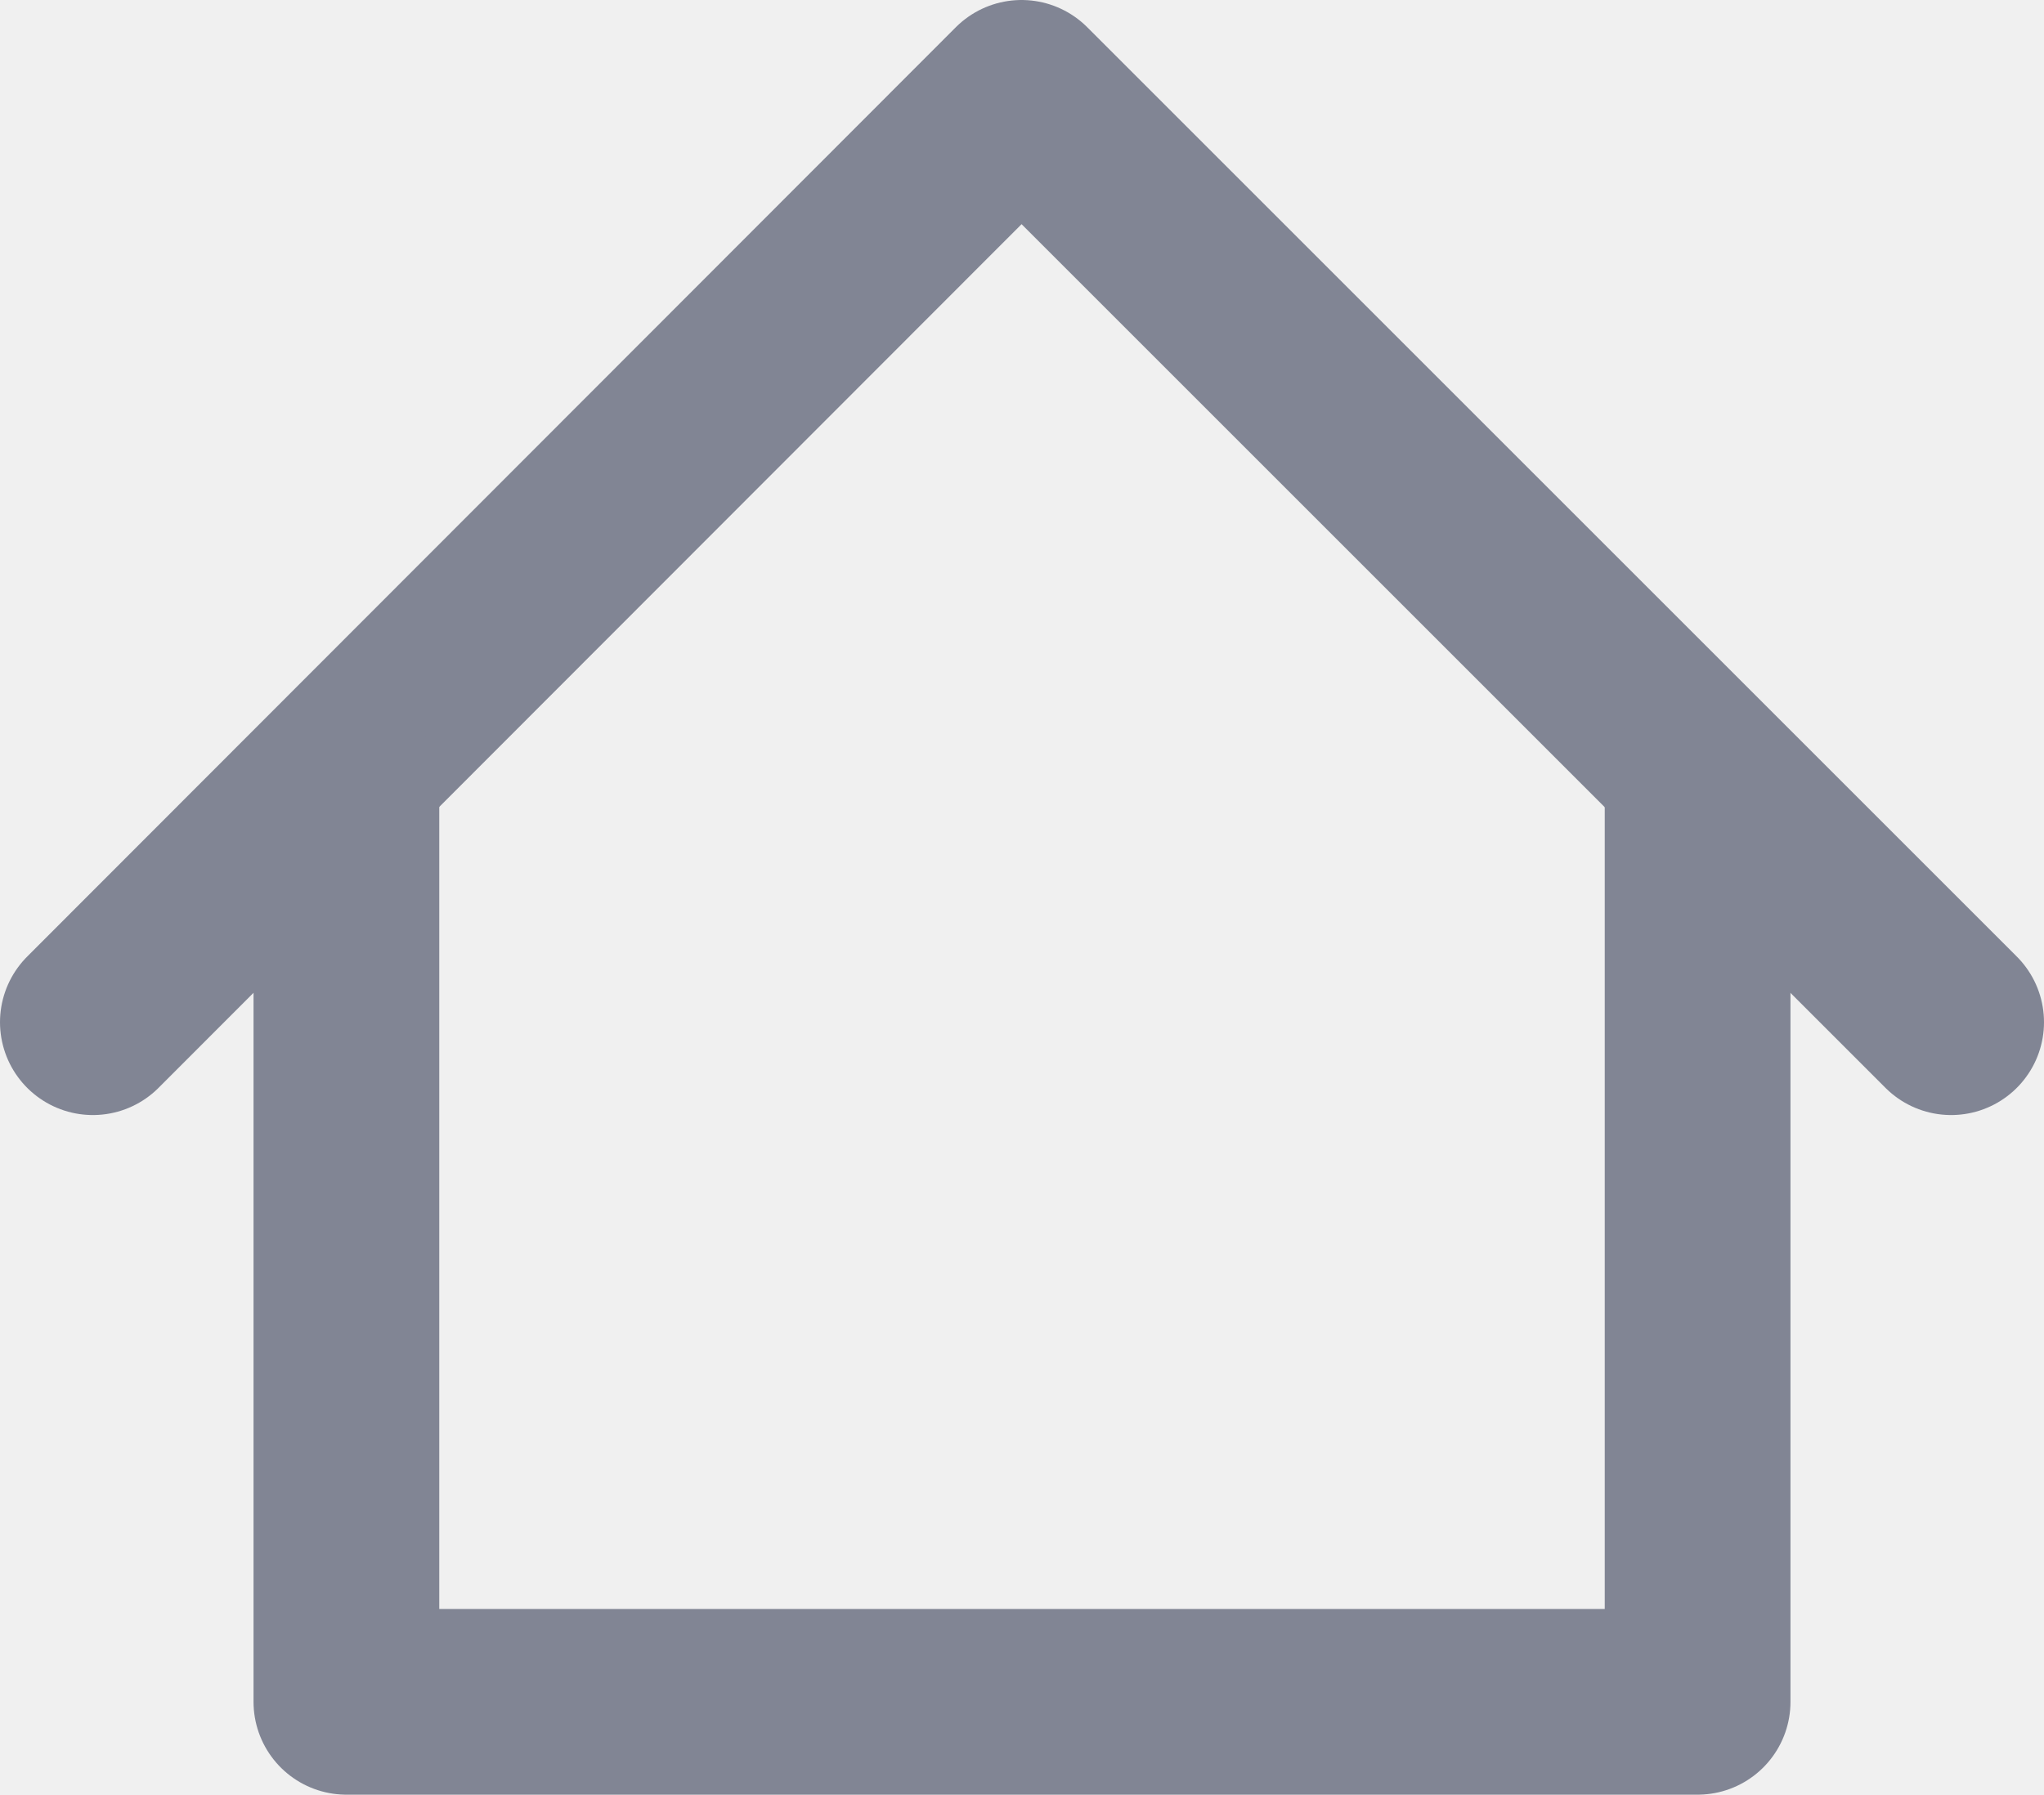
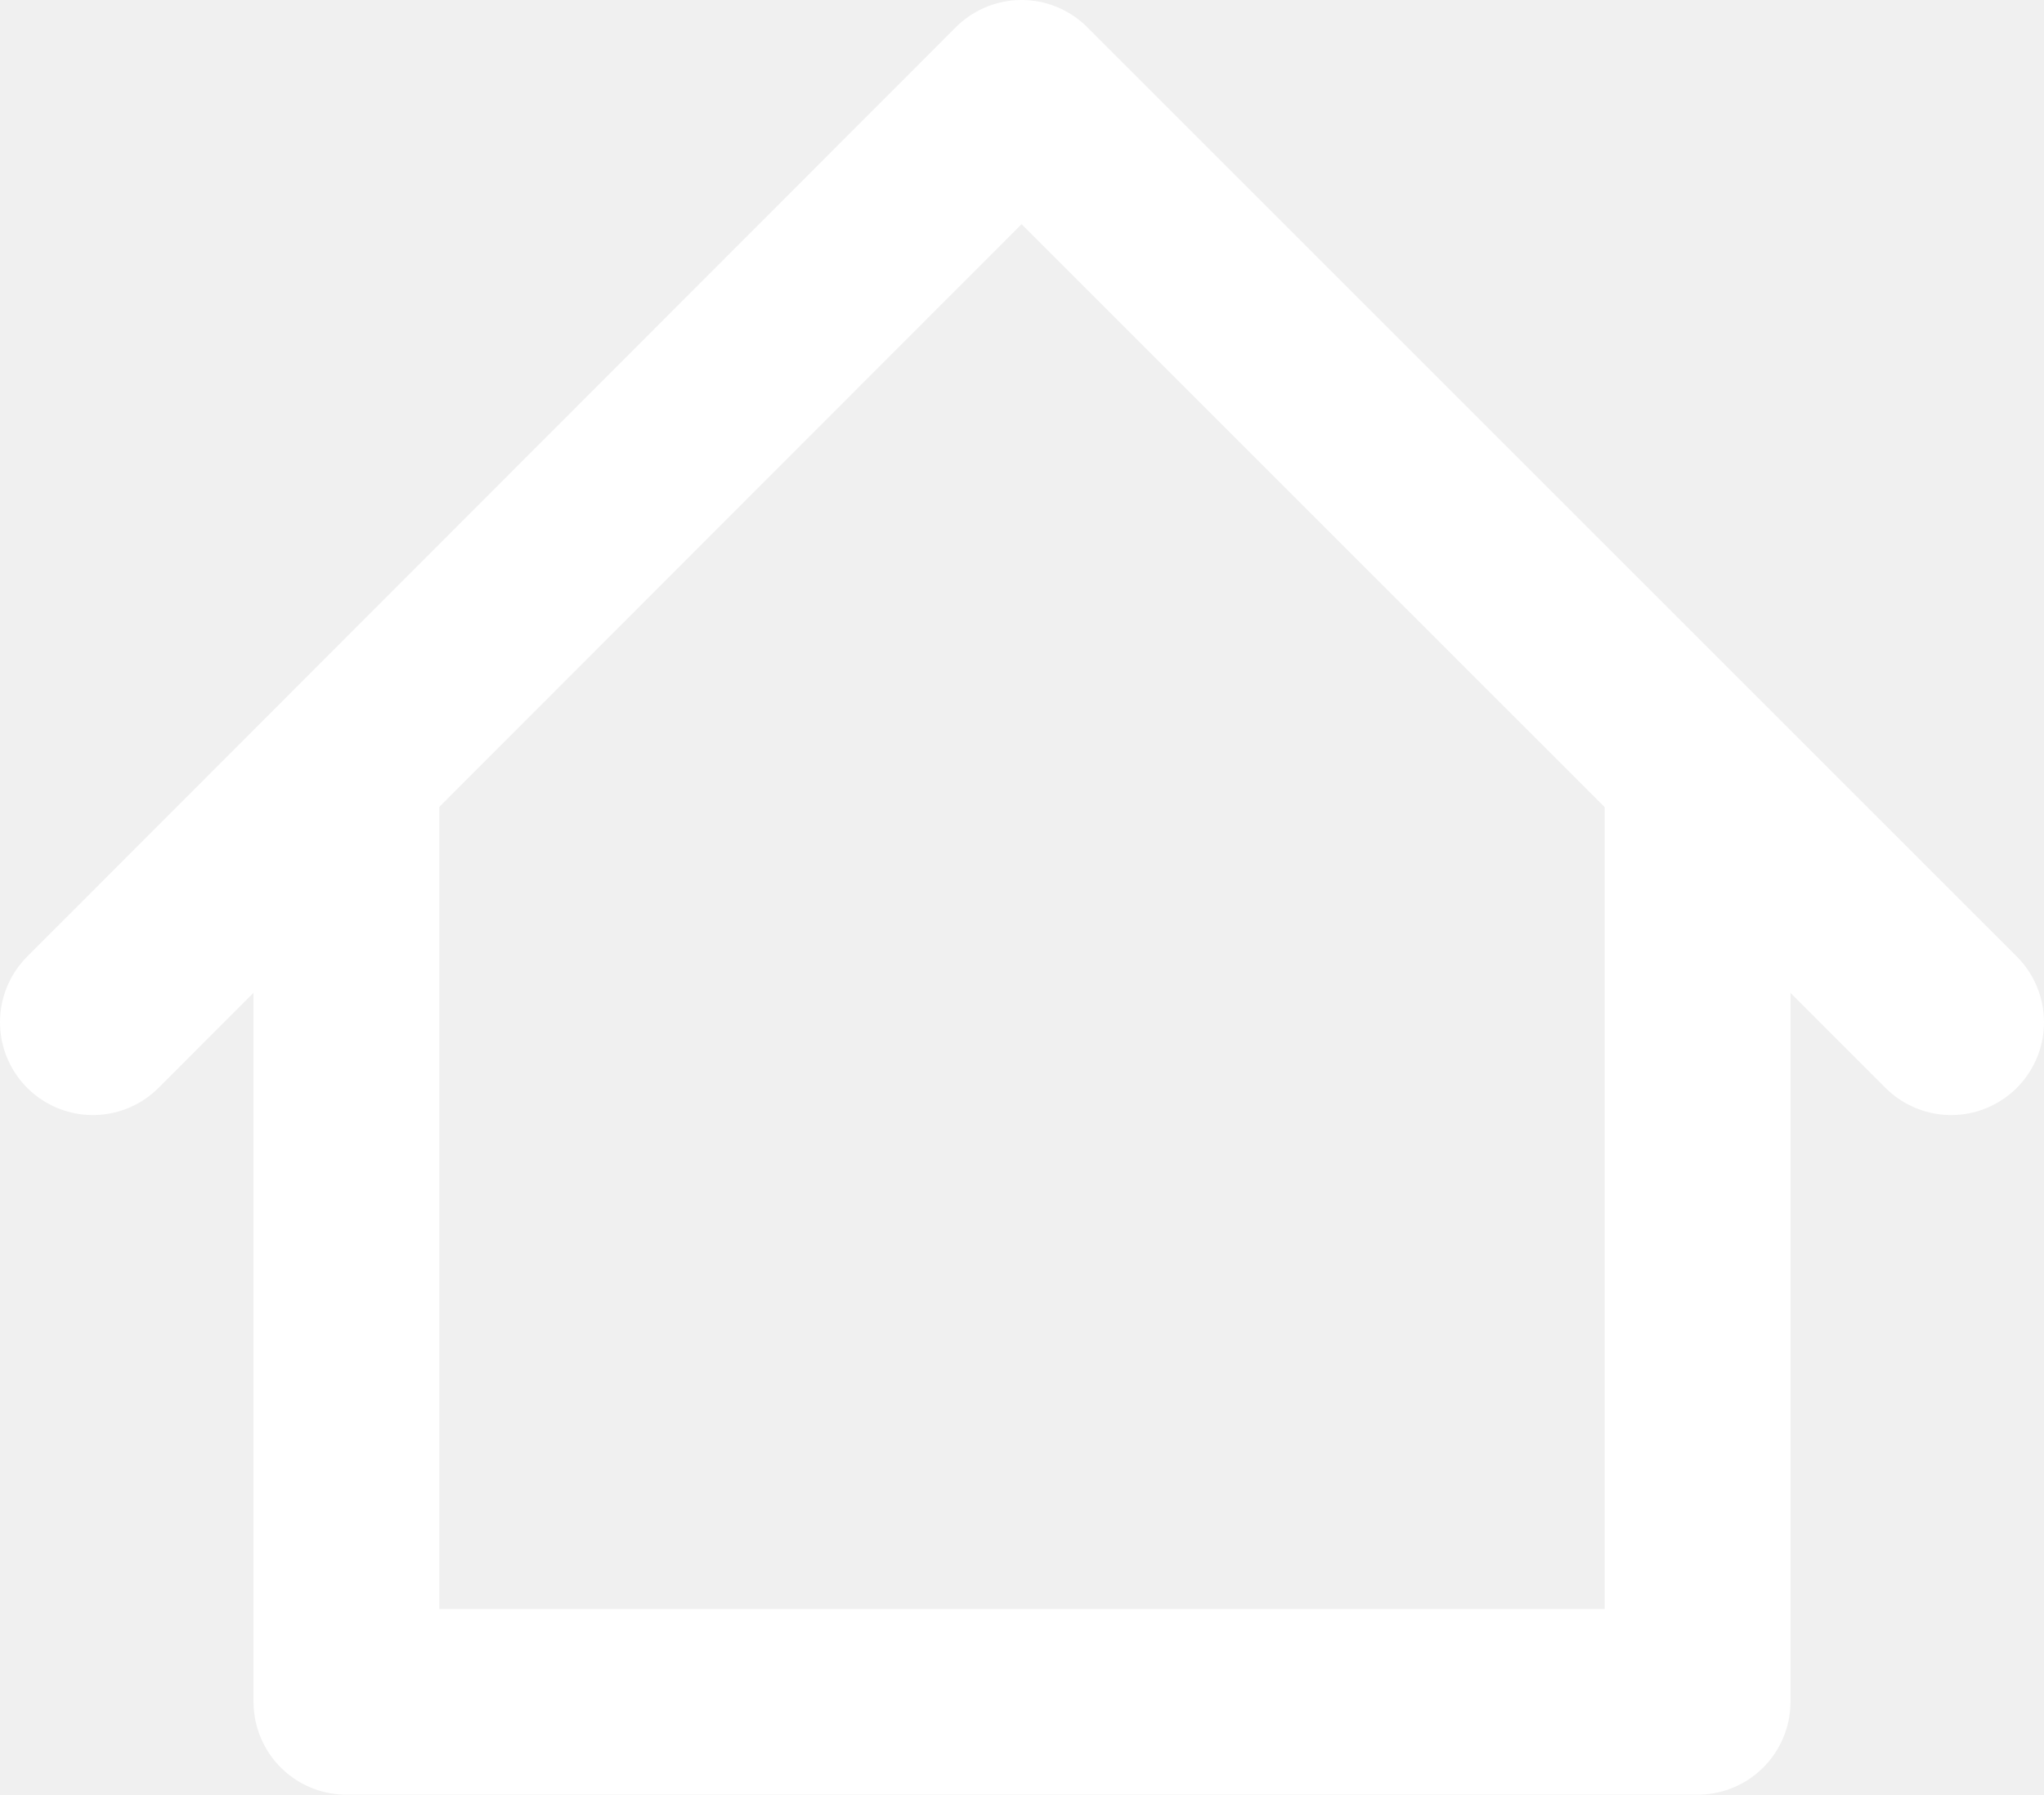
<svg xmlns="http://www.w3.org/2000/svg" viewBox="0 0 22.01 19.33">
  <defs>
-     <style>.a{fill:none;stroke:#818594;stroke-linecap:round;stroke-linejoin:round;stroke-width:2px;}</style>
+     <style>.a{fill:none;stroke:#ffffff;stroke-linecap:round;stroke-linejoin:round;stroke-width:2px;}</style>
  </defs>
  <polyline class="a" points="21.01 11.01 11 1 1 11.01" />
  <polyline class="a" points="18.28 8.46 18.28 18.33 3.73 18.33 3.73 8.46" />
</svg>
